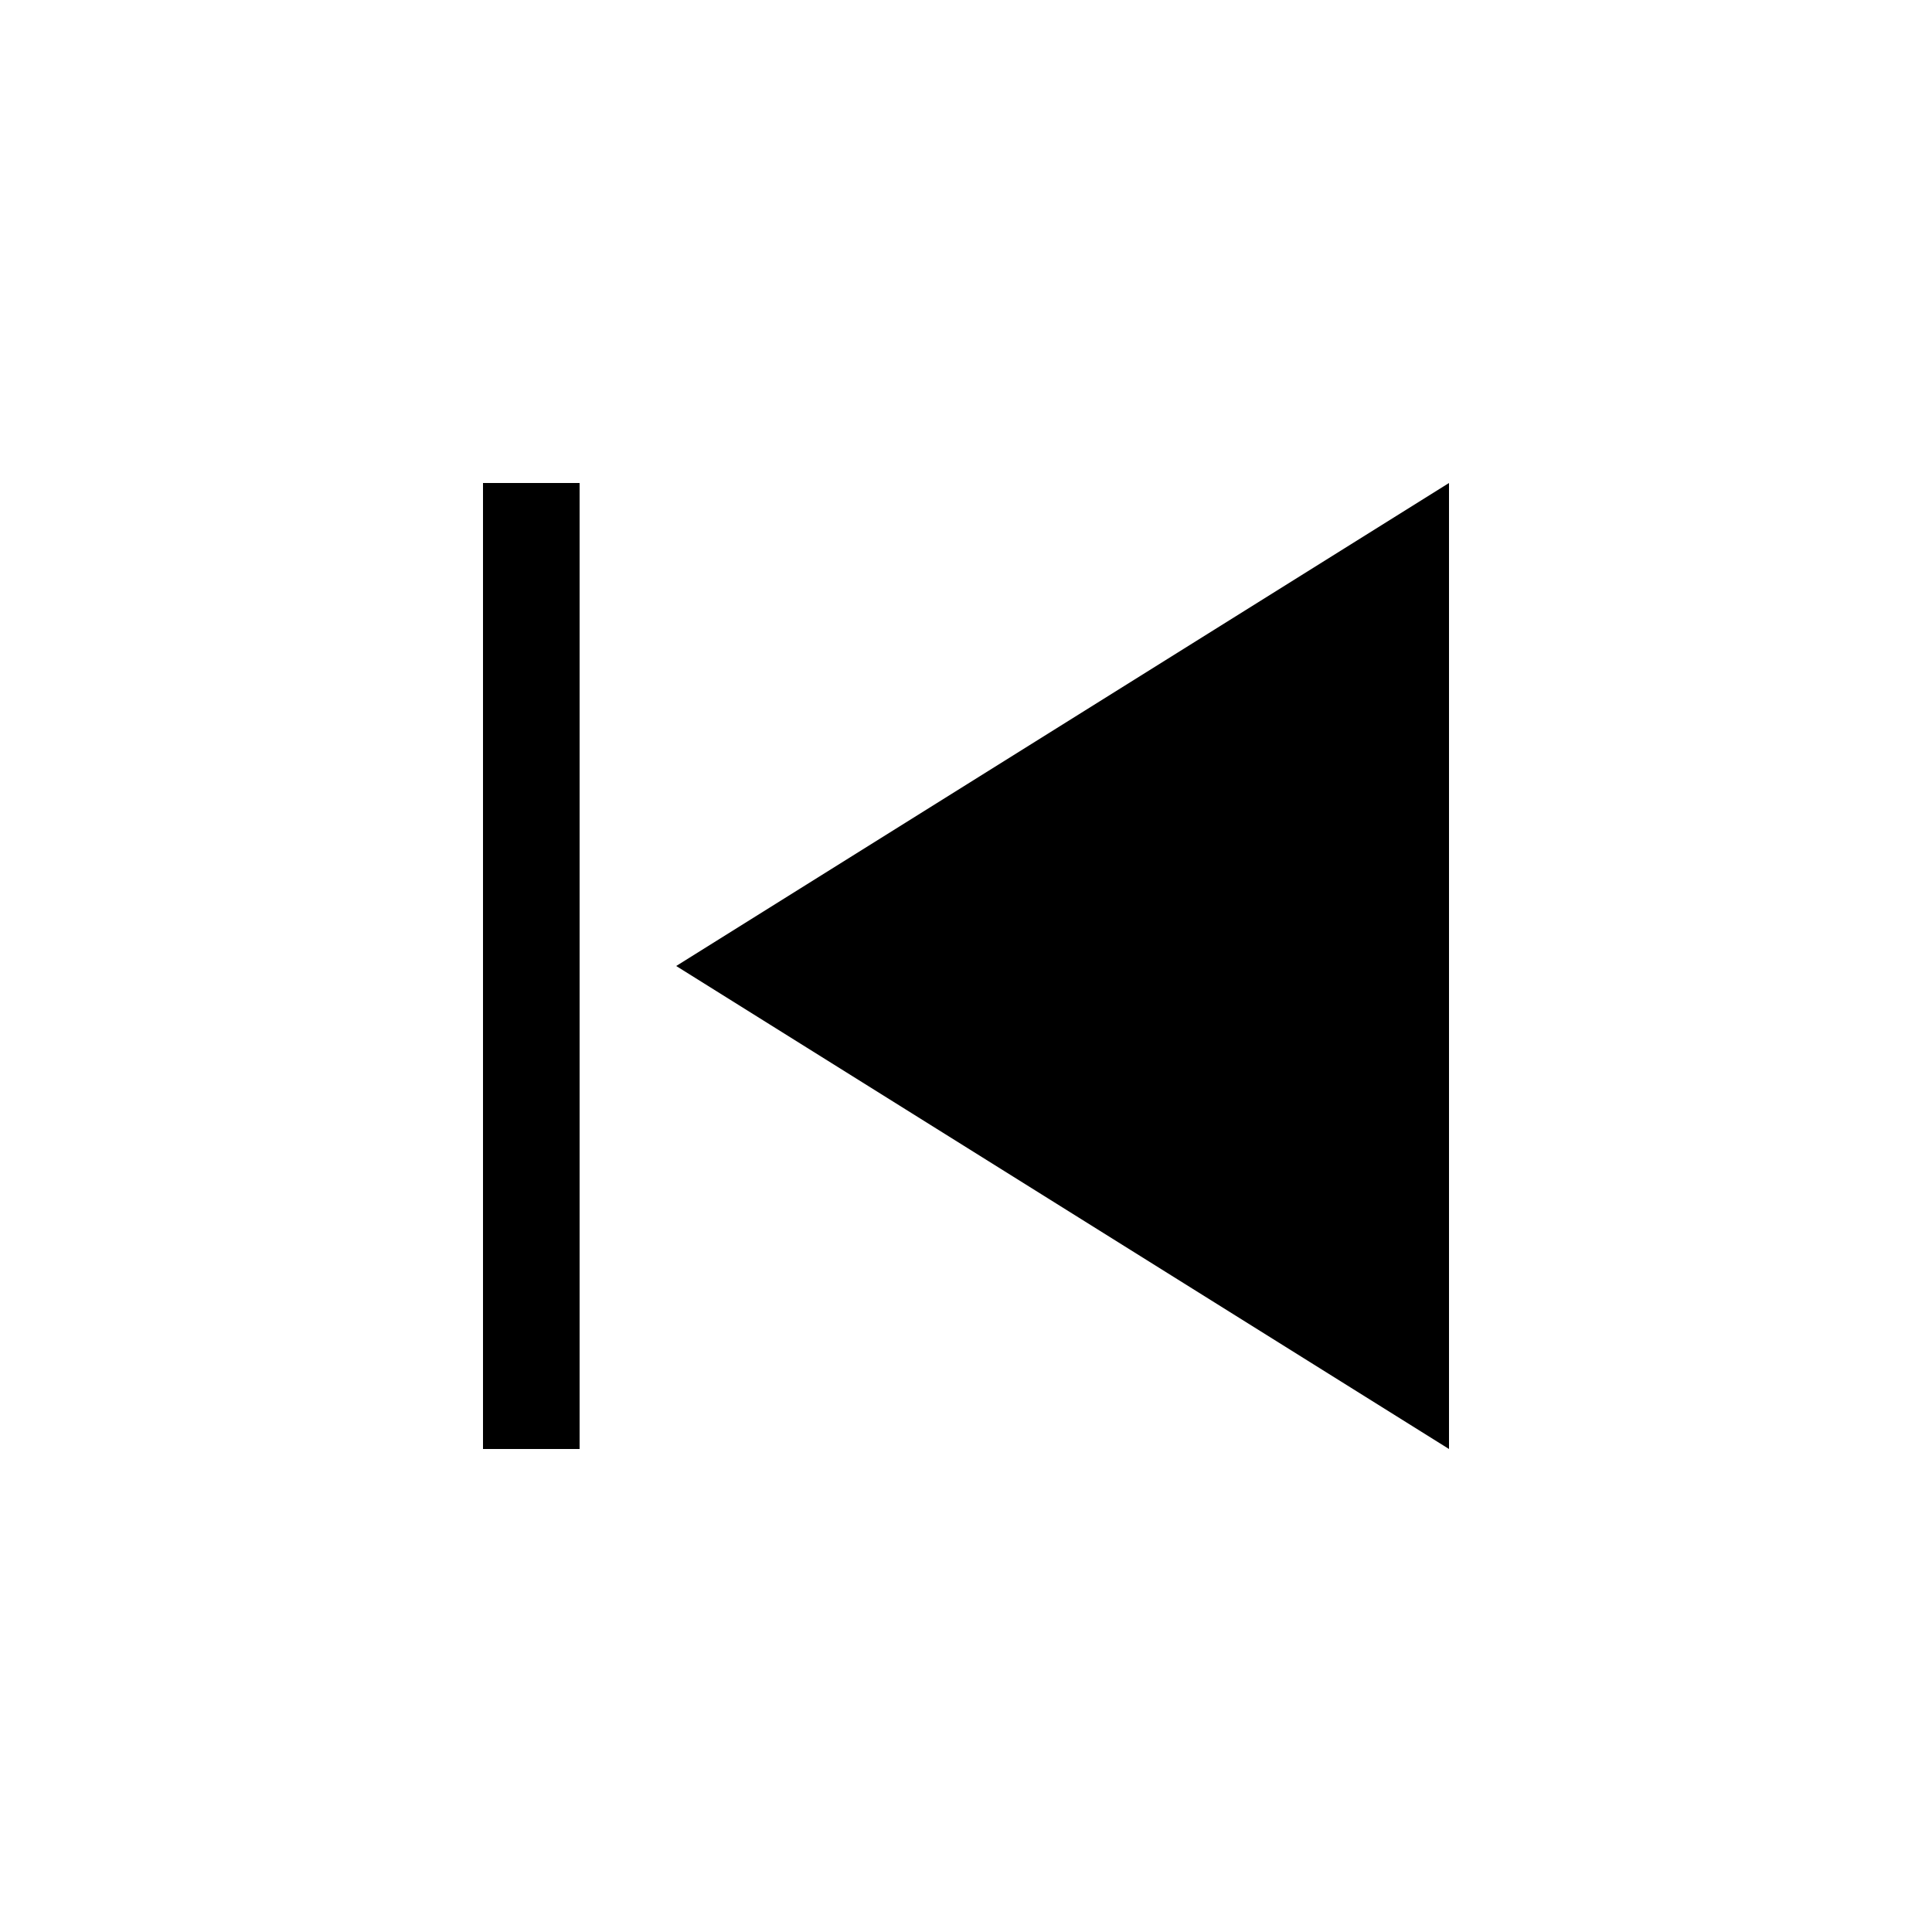
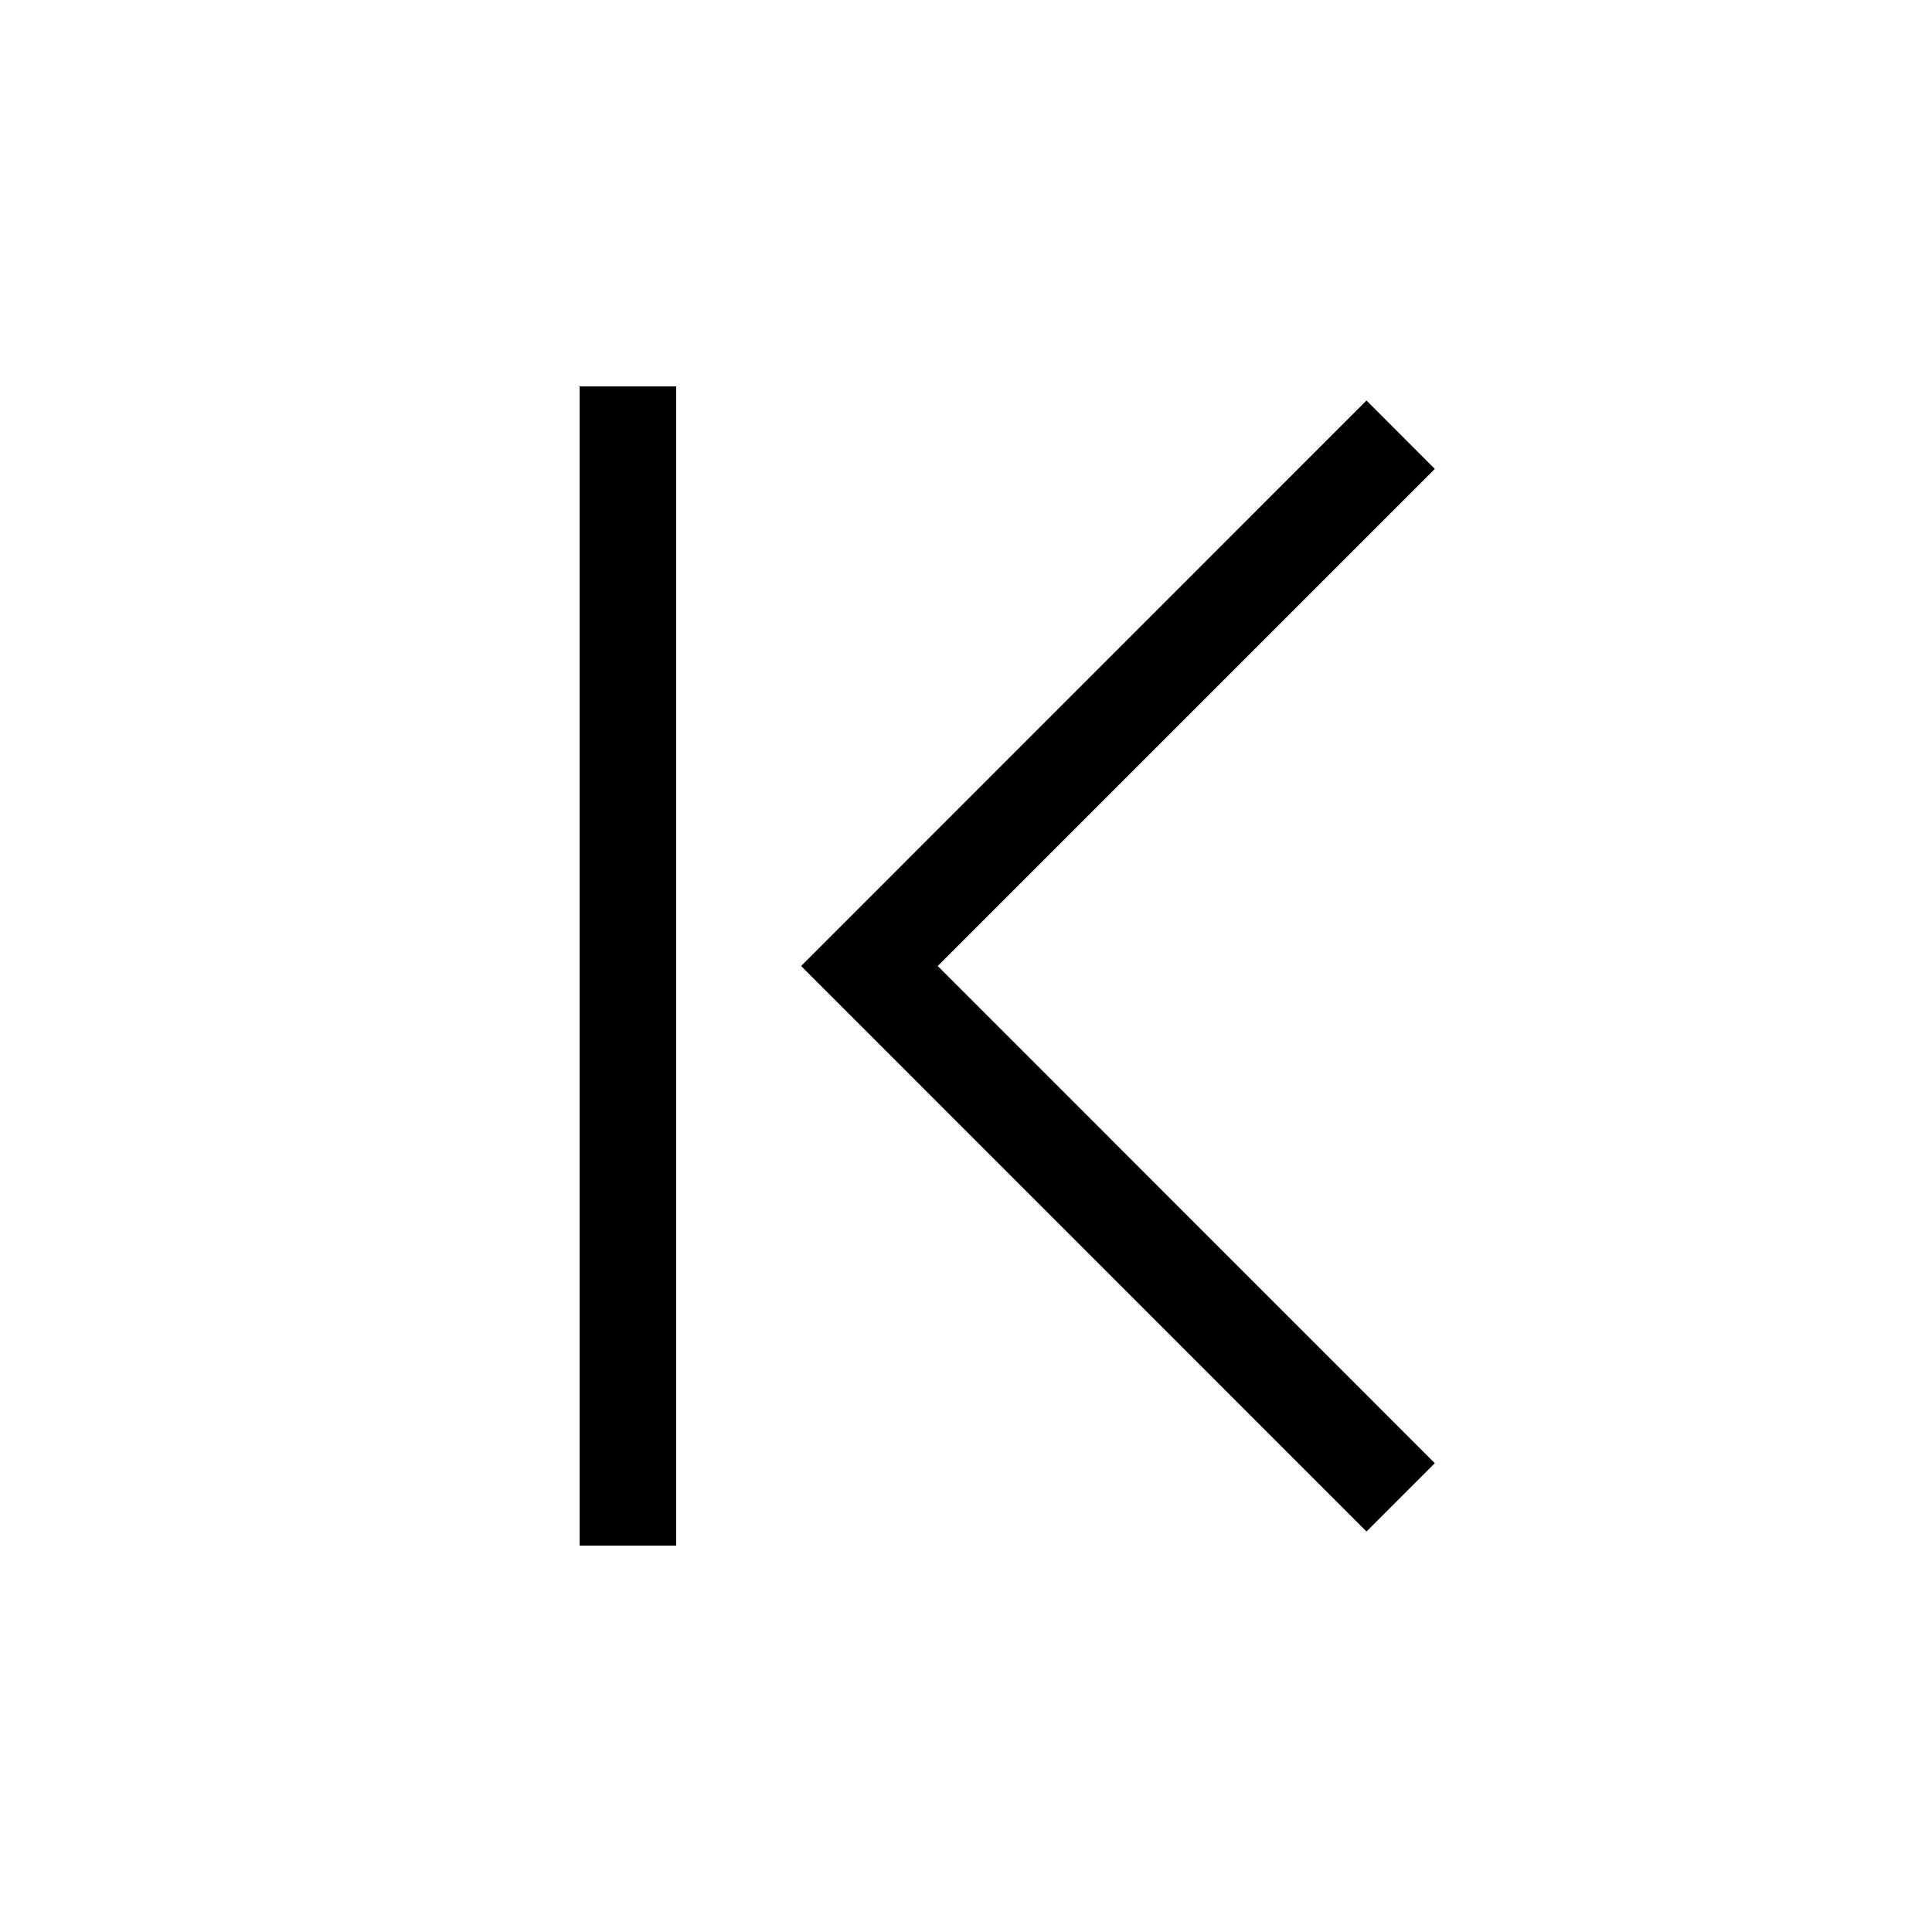
- <svg xmlns="http://www.w3.org/2000/svg" width="20" height="20" fill="none" viewBox="0 0 20 20">
-   <path fill="#000" fill-rule="evenodd" d="M6 5H5v10h1V5Zm1 5 8-5v10l-8-5Z" clip-rule="evenodd" />
+ <svg xmlns="http://www.w3.org/2000/svg" width="20" height="20" viewBox="0 0 20 20" fill="none">
+   <path d="M7 4H6v12h1V4Zm1.293 6 5.853 5.854.707-.707L9.707 10l5.146-5.146-.707-.708L8.293 10Z" fill="#000" />
</svg>
